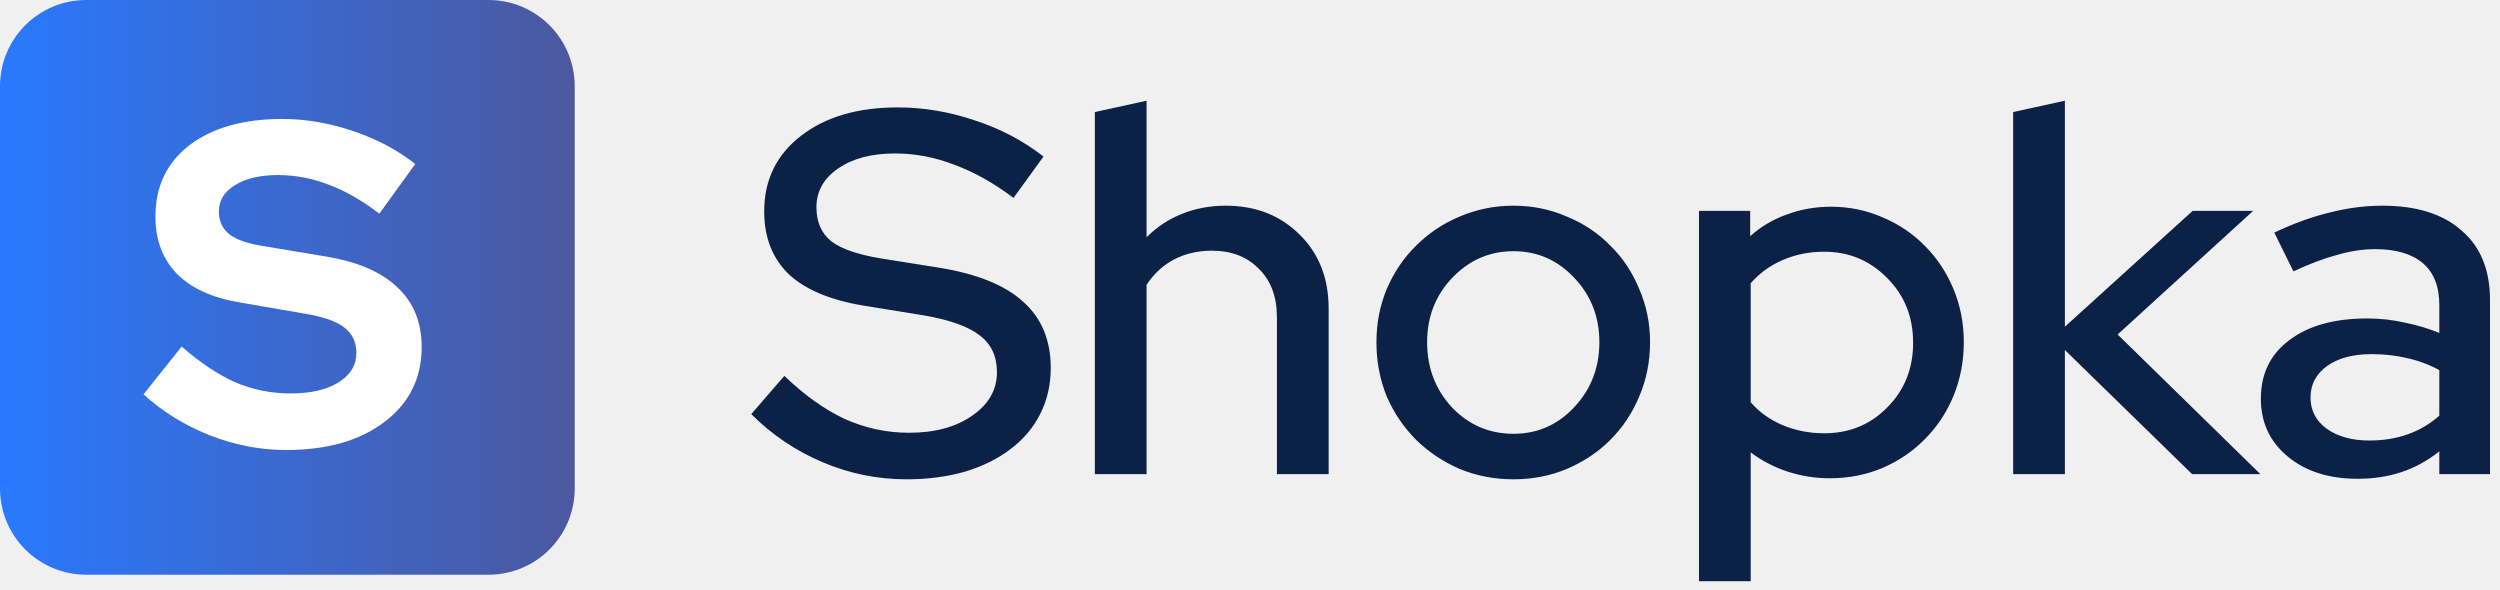
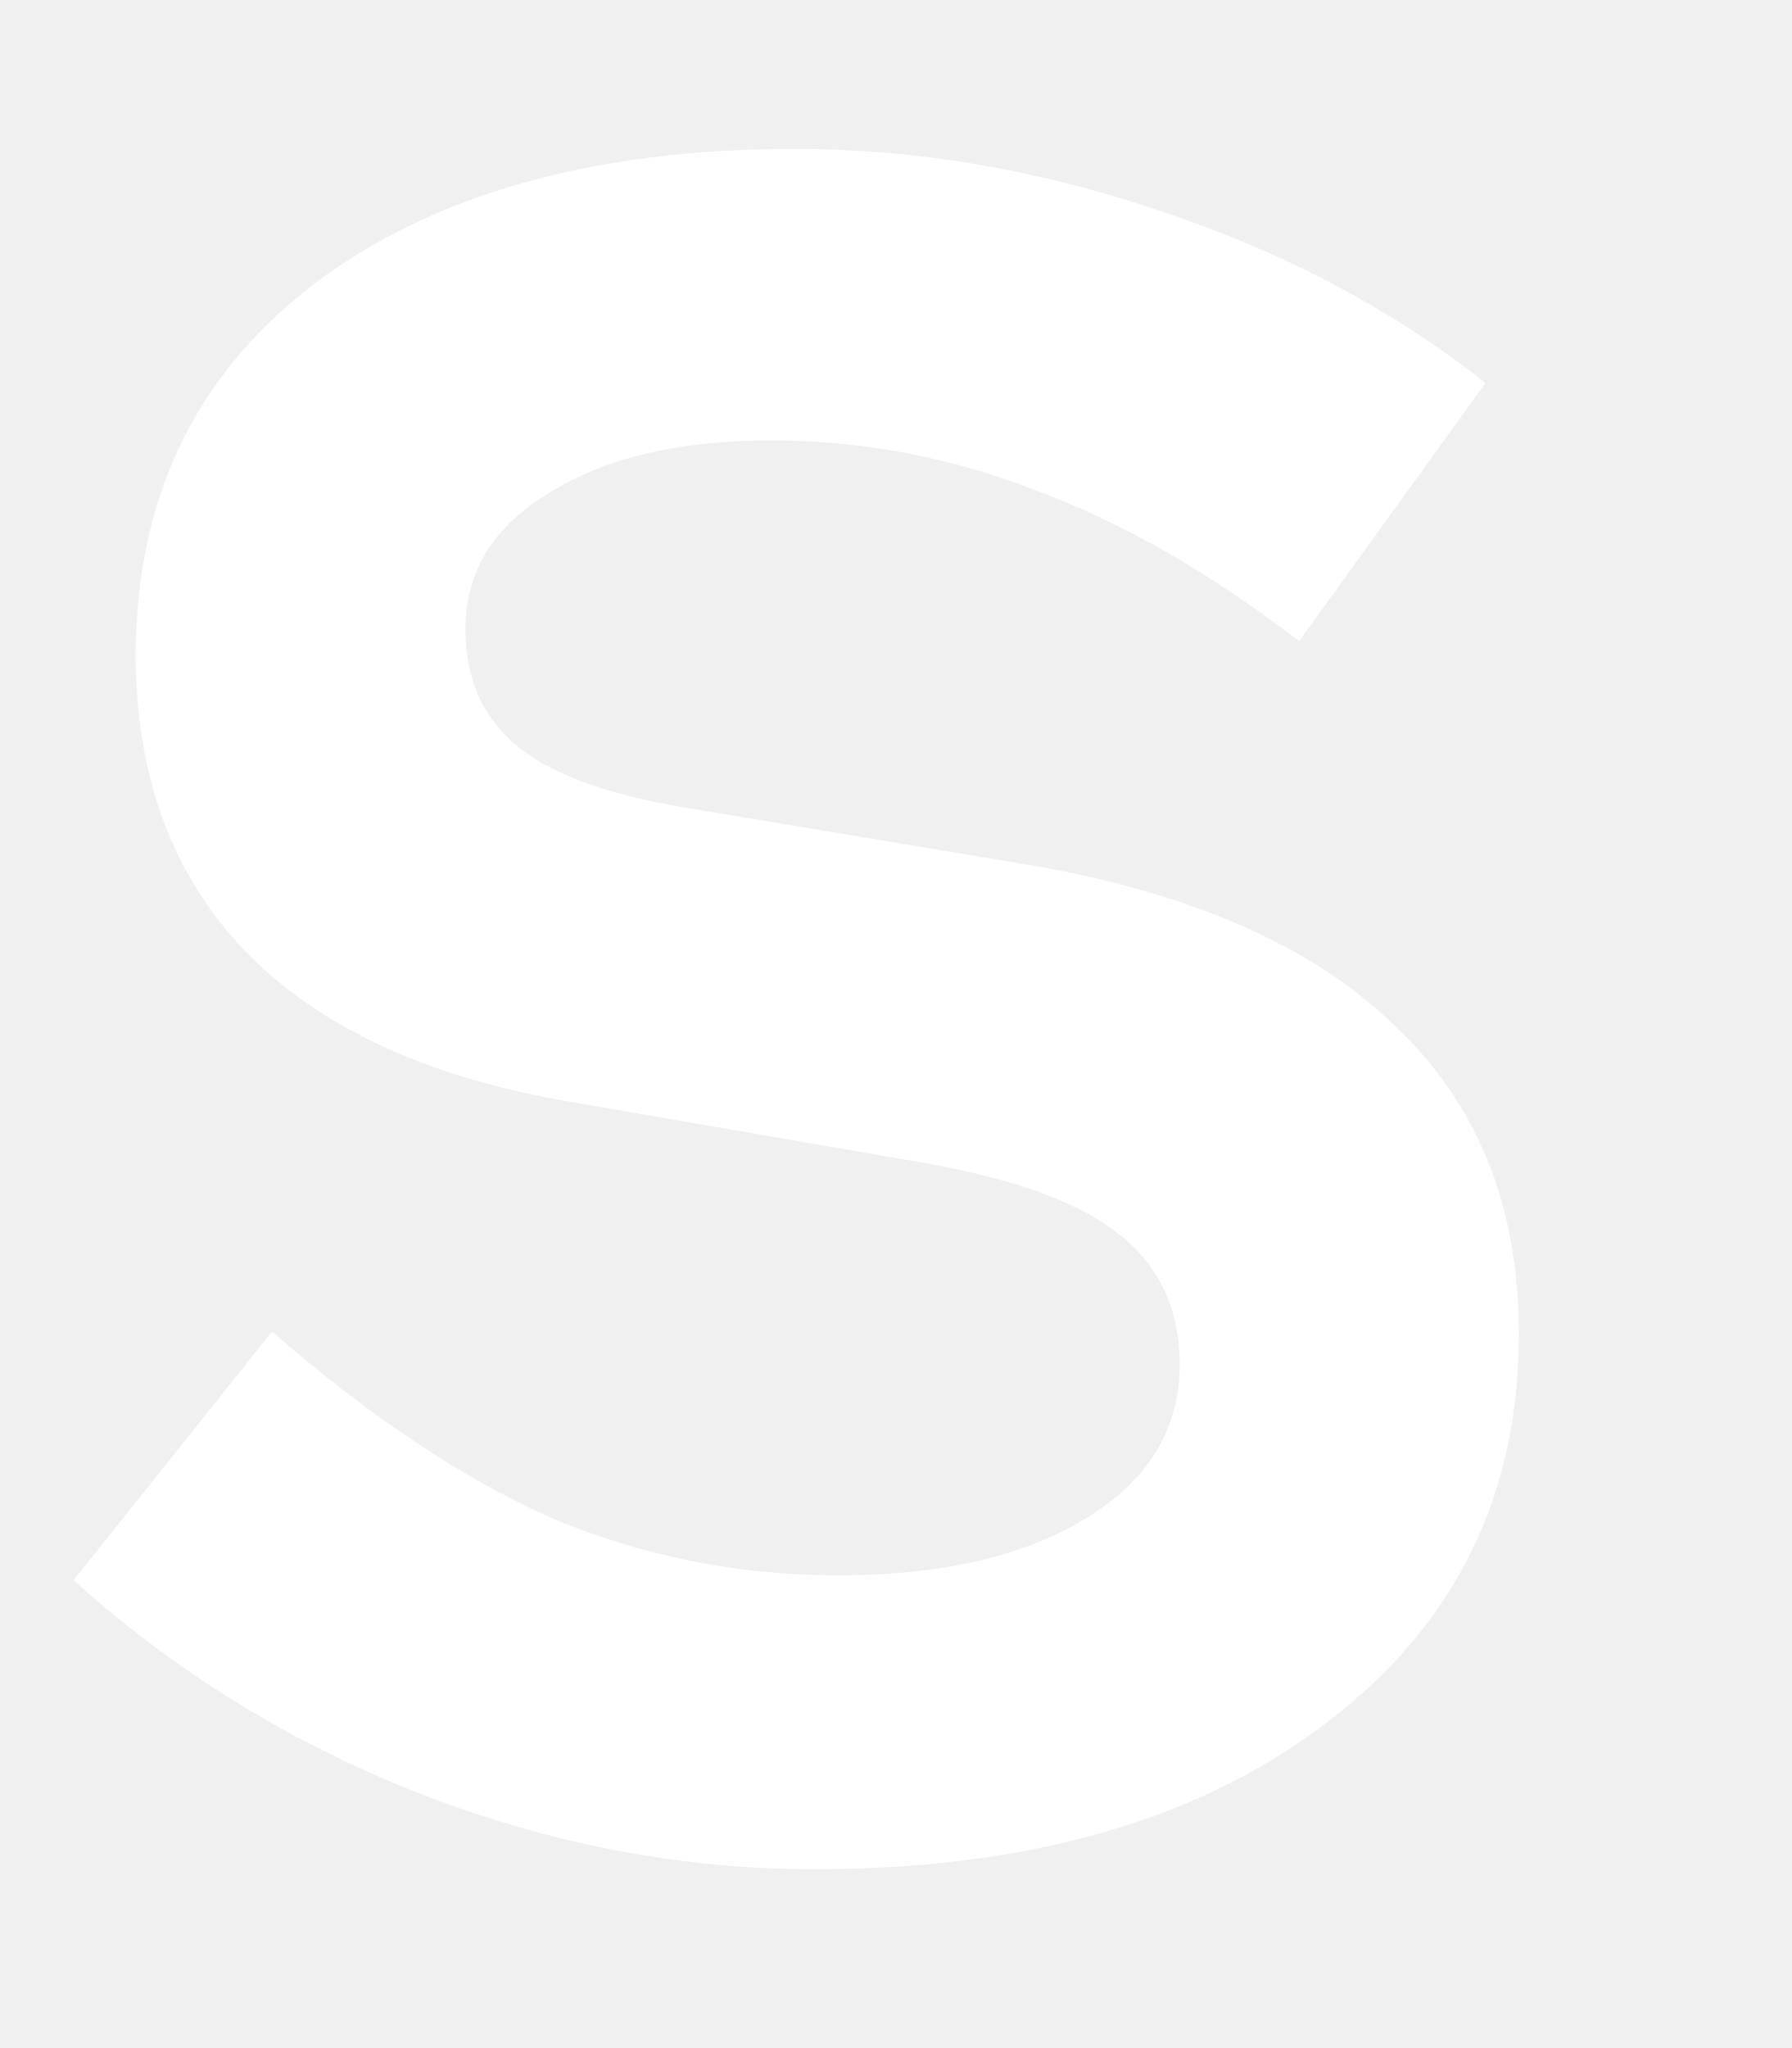
- <svg xmlns="http://www.w3.org/2000/svg" width="174" height="41" viewBox="0 0 174 41" fill="none">
-   <rect width="40" height="40" rx="6" fill="url(#paint0_linear_1_5024)" />
-   <path d="M52.288 28.824L54.592 26.16C55.96 27.48 57.352 28.476 58.768 29.148C60.208 29.796 61.708 30.12 63.268 30.12C65.068 30.12 66.532 29.724 67.66 28.932C68.812 28.14 69.388 27.132 69.388 25.908C69.388 24.804 68.992 23.952 68.2 23.352C67.408 22.728 66.1 22.26 64.276 21.948L60.064 21.264C57.76 20.88 56.032 20.148 54.88 19.068C53.752 17.964 53.188 16.512 53.188 14.712C53.188 12.528 54.04 10.776 55.744 9.456C57.448 8.136 59.692 7.476 62.476 7.476C64.276 7.476 66.064 7.776 67.84 8.376C69.616 8.952 71.212 9.792 72.628 10.896L70.54 13.776C69.172 12.744 67.804 11.976 66.436 11.472C65.068 10.944 63.688 10.68 62.296 10.68C60.664 10.68 59.344 11.028 58.336 11.724C57.328 12.42 56.824 13.32 56.824 14.424C56.824 15.456 57.172 16.248 57.868 16.8C58.564 17.328 59.716 17.724 61.324 17.988L65.392 18.636C68.032 19.068 69.976 19.86 71.224 21.012C72.496 22.14 73.132 23.676 73.132 25.62C73.132 26.772 72.892 27.828 72.412 28.788C71.932 29.748 71.248 30.564 70.36 31.236C69.496 31.908 68.44 32.436 67.192 32.82C65.944 33.18 64.576 33.36 63.088 33.36C61.072 33.36 59.128 32.964 57.256 32.172C55.384 31.38 53.728 30.264 52.288 28.824ZM76.202 33V7.8L79.802 7.008V16.512C80.522 15.792 81.338 15.252 82.25 14.892C83.186 14.508 84.206 14.316 85.31 14.316C87.398 14.316 89.114 14.988 90.458 16.332C91.802 17.652 92.474 19.368 92.474 21.48V33H88.874V22.092C88.874 20.652 88.454 19.524 87.614 18.708C86.798 17.868 85.706 17.448 84.338 17.448C83.378 17.448 82.502 17.652 81.71 18.06C80.942 18.468 80.306 19.056 79.802 19.824V33H76.202ZM95.8 23.82C95.8 22.5 96.04 21.264 96.52 20.112C97.024 18.936 97.708 17.928 98.572 17.088C99.436 16.224 100.444 15.552 101.596 15.072C102.772 14.568 104.02 14.316 105.34 14.316C106.66 14.316 107.896 14.568 109.048 15.072C110.224 15.552 111.232 16.224 112.072 17.088C112.936 17.928 113.608 18.936 114.088 20.112C114.592 21.264 114.844 22.5 114.844 23.82C114.844 25.164 114.592 26.424 114.088 27.6C113.608 28.752 112.936 29.76 112.072 30.624C111.232 31.464 110.224 32.136 109.048 32.64C107.896 33.12 106.66 33.36 105.34 33.36C104.02 33.36 102.772 33.12 101.596 32.64C100.444 32.136 99.436 31.464 98.572 30.624C97.708 29.76 97.024 28.752 96.52 27.6C96.04 26.424 95.8 25.164 95.8 23.82ZM105.34 30.192C106.996 30.192 108.4 29.58 109.552 28.356C110.728 27.108 111.316 25.596 111.316 23.82C111.316 22.044 110.728 20.544 109.552 19.32C108.4 18.096 106.996 17.484 105.34 17.484C103.684 17.484 102.268 18.096 101.092 19.32C99.916 20.544 99.328 22.044 99.328 23.82C99.328 25.596 99.904 27.108 101.056 28.356C102.232 29.58 103.66 30.192 105.34 30.192ZM118.249 40.452V14.676H121.813V16.44C122.557 15.768 123.409 15.264 124.369 14.928C125.329 14.568 126.349 14.388 127.429 14.388C128.725 14.388 129.937 14.64 131.065 15.144C132.193 15.624 133.165 16.284 133.981 17.124C134.821 17.964 135.481 18.96 135.961 20.112C136.441 21.264 136.681 22.5 136.681 23.82C136.681 25.14 136.441 26.388 135.961 27.564C135.481 28.716 134.821 29.712 133.981 30.552C133.165 31.392 132.181 32.064 131.029 32.568C129.877 33.048 128.653 33.288 127.357 33.288C126.349 33.288 125.365 33.132 124.405 32.82C123.469 32.508 122.617 32.064 121.849 31.488V40.452H118.249ZM126.961 17.52C125.929 17.52 124.969 17.712 124.081 18.096C123.193 18.48 122.449 19.02 121.849 19.716V27.996C122.425 28.668 123.157 29.196 124.045 29.58C124.957 29.964 125.929 30.156 126.961 30.156C128.713 30.156 130.177 29.556 131.353 28.356C132.553 27.156 133.153 25.656 133.153 23.856C133.153 22.056 132.553 20.556 131.353 19.356C130.153 18.132 128.689 17.52 126.961 17.52ZM140.116 33V7.8L143.716 7.008V22.74L152.608 14.676H156.82L147.388 23.28L157.324 33H152.572L143.716 24.36V33H140.116ZM164.088 33.324C162.096 33.324 160.476 32.808 159.228 31.776C157.98 30.744 157.356 29.4 157.356 27.744C157.356 26.016 158.016 24.66 159.336 23.676C160.656 22.668 162.468 22.164 164.772 22.164C165.66 22.164 166.524 22.26 167.364 22.452C168.204 22.62 169.008 22.86 169.776 23.172V21.228C169.776 19.932 169.392 18.96 168.624 18.312C167.856 17.664 166.752 17.34 165.312 17.34C164.472 17.34 163.596 17.472 162.684 17.736C161.772 17.976 160.752 18.36 159.624 18.888L158.292 16.188C159.66 15.54 160.956 15.072 162.18 14.784C163.404 14.472 164.616 14.316 165.816 14.316C168.192 14.316 170.028 14.892 171.324 16.044C172.644 17.172 173.304 18.78 173.304 20.868V33H169.776V31.416C168.96 32.064 168.084 32.544 167.148 32.856C166.212 33.168 165.192 33.324 164.088 33.324ZM160.812 27.672C160.812 28.56 161.184 29.28 161.928 29.832C162.696 30.384 163.692 30.66 164.916 30.66C165.876 30.66 166.764 30.516 167.58 30.228C168.396 29.94 169.128 29.508 169.776 28.932V25.764C169.08 25.38 168.348 25.104 167.58 24.936C166.812 24.744 165.972 24.648 165.06 24.648C163.764 24.648 162.732 24.924 161.964 25.476C161.196 26.028 160.812 26.76 160.812 27.672Z" fill="#0C2146" />
-   <path d="M9.987 27.448L12.643 24.12C13.944 25.251 15.192 26.083 16.387 26.616C17.603 27.128 18.883 27.384 20.227 27.384C21.613 27.384 22.723 27.128 23.555 26.616C24.387 26.104 24.803 25.421 24.803 24.568C24.803 23.8 24.515 23.203 23.939 22.776C23.384 22.349 22.445 22.029 21.123 21.816L16.675 21.048C14.755 20.728 13.293 20.056 12.291 19.032C11.309 18.008 10.819 16.685 10.819 15.064C10.819 12.973 11.608 11.32 13.187 10.104C14.787 8.888 16.941 8.28 19.651 8.28C21.272 8.28 22.904 8.557 24.547 9.112C26.211 9.667 27.661 10.435 28.899 11.416L26.403 14.872C25.208 13.955 24.035 13.283 22.883 12.856C21.731 12.408 20.547 12.184 19.331 12.184C18.093 12.184 17.101 12.419 16.355 12.888C15.608 13.336 15.235 13.944 15.235 14.712C15.235 15.395 15.48 15.928 15.971 16.312C16.461 16.696 17.283 16.973 18.435 17.144L22.659 17.848C24.877 18.211 26.541 18.925 27.651 19.992C28.781 21.037 29.347 22.424 29.347 24.152C29.347 26.328 28.483 28.067 26.755 29.368C25.048 30.669 22.765 31.32 19.907 31.32C18.115 31.32 16.344 30.979 14.595 30.296C12.867 29.613 11.331 28.664 9.987 27.448Z" fill="white" />
-   <defs>
-     <linearGradient id="paint0_linear_1_5024" x1="0" y1="20" x2="40" y2="20" gradientUnits="userSpaceOnUse">
-       <stop stop-color="#2979FF" />
-       <stop offset="1" stop-color="#4C589E" />
-     </linearGradient>
-   </defs>
+ <svg xmlns="http://www.w3.org/2000/svg" width="21" height="24" viewBox="0 0 24 24" fill="none">
+   <path d="M0.987 19.448L3.643 16.12C4.944 17.251 6.192 18.083 7.387 18.616C8.603 19.128 9.883 19.384 11.227 19.384C12.613 19.384 13.723 19.128 14.555 18.616C15.387 18.104 15.803 17.421 15.803 16.568C15.803 15.8 15.515 15.203 14.939 14.776C14.384 14.349 13.445 14.029 12.123 13.816L7.675 13.048C5.755 12.728 4.293 12.056 3.291 11.032C2.309 10.008 1.819 8.685 1.819 7.064C1.819 4.973 2.608 3.32 4.187 2.104C5.787 0.888 7.941 0.28 10.651 0.28C12.272 0.28 13.904 0.557 15.547 1.112C17.211 1.667 18.661 2.435 19.899 3.416L17.403 6.872C16.208 5.955 15.035 5.283 13.883 4.856C12.731 4.408 11.547 4.184 10.331 4.184C9.093 4.184 8.101 4.419 7.355 4.888C6.608 5.336 6.235 5.944 6.235 6.712C6.235 7.395 6.48 7.928 6.971 8.312C7.461 8.696 8.283 8.973 9.435 9.144L13.659 9.848C15.877 10.211 17.541 10.925 18.651 11.992C19.781 13.037 20.347 14.424 20.347 16.152C20.347 18.328 19.483 20.067 17.755 21.368C16.048 22.669 13.765 23.32 10.907 23.32C9.115 23.32 7.344 22.979 5.595 22.296C3.867 21.613 2.331 20.664 0.987 19.448Z" fill="white" />
</svg>
